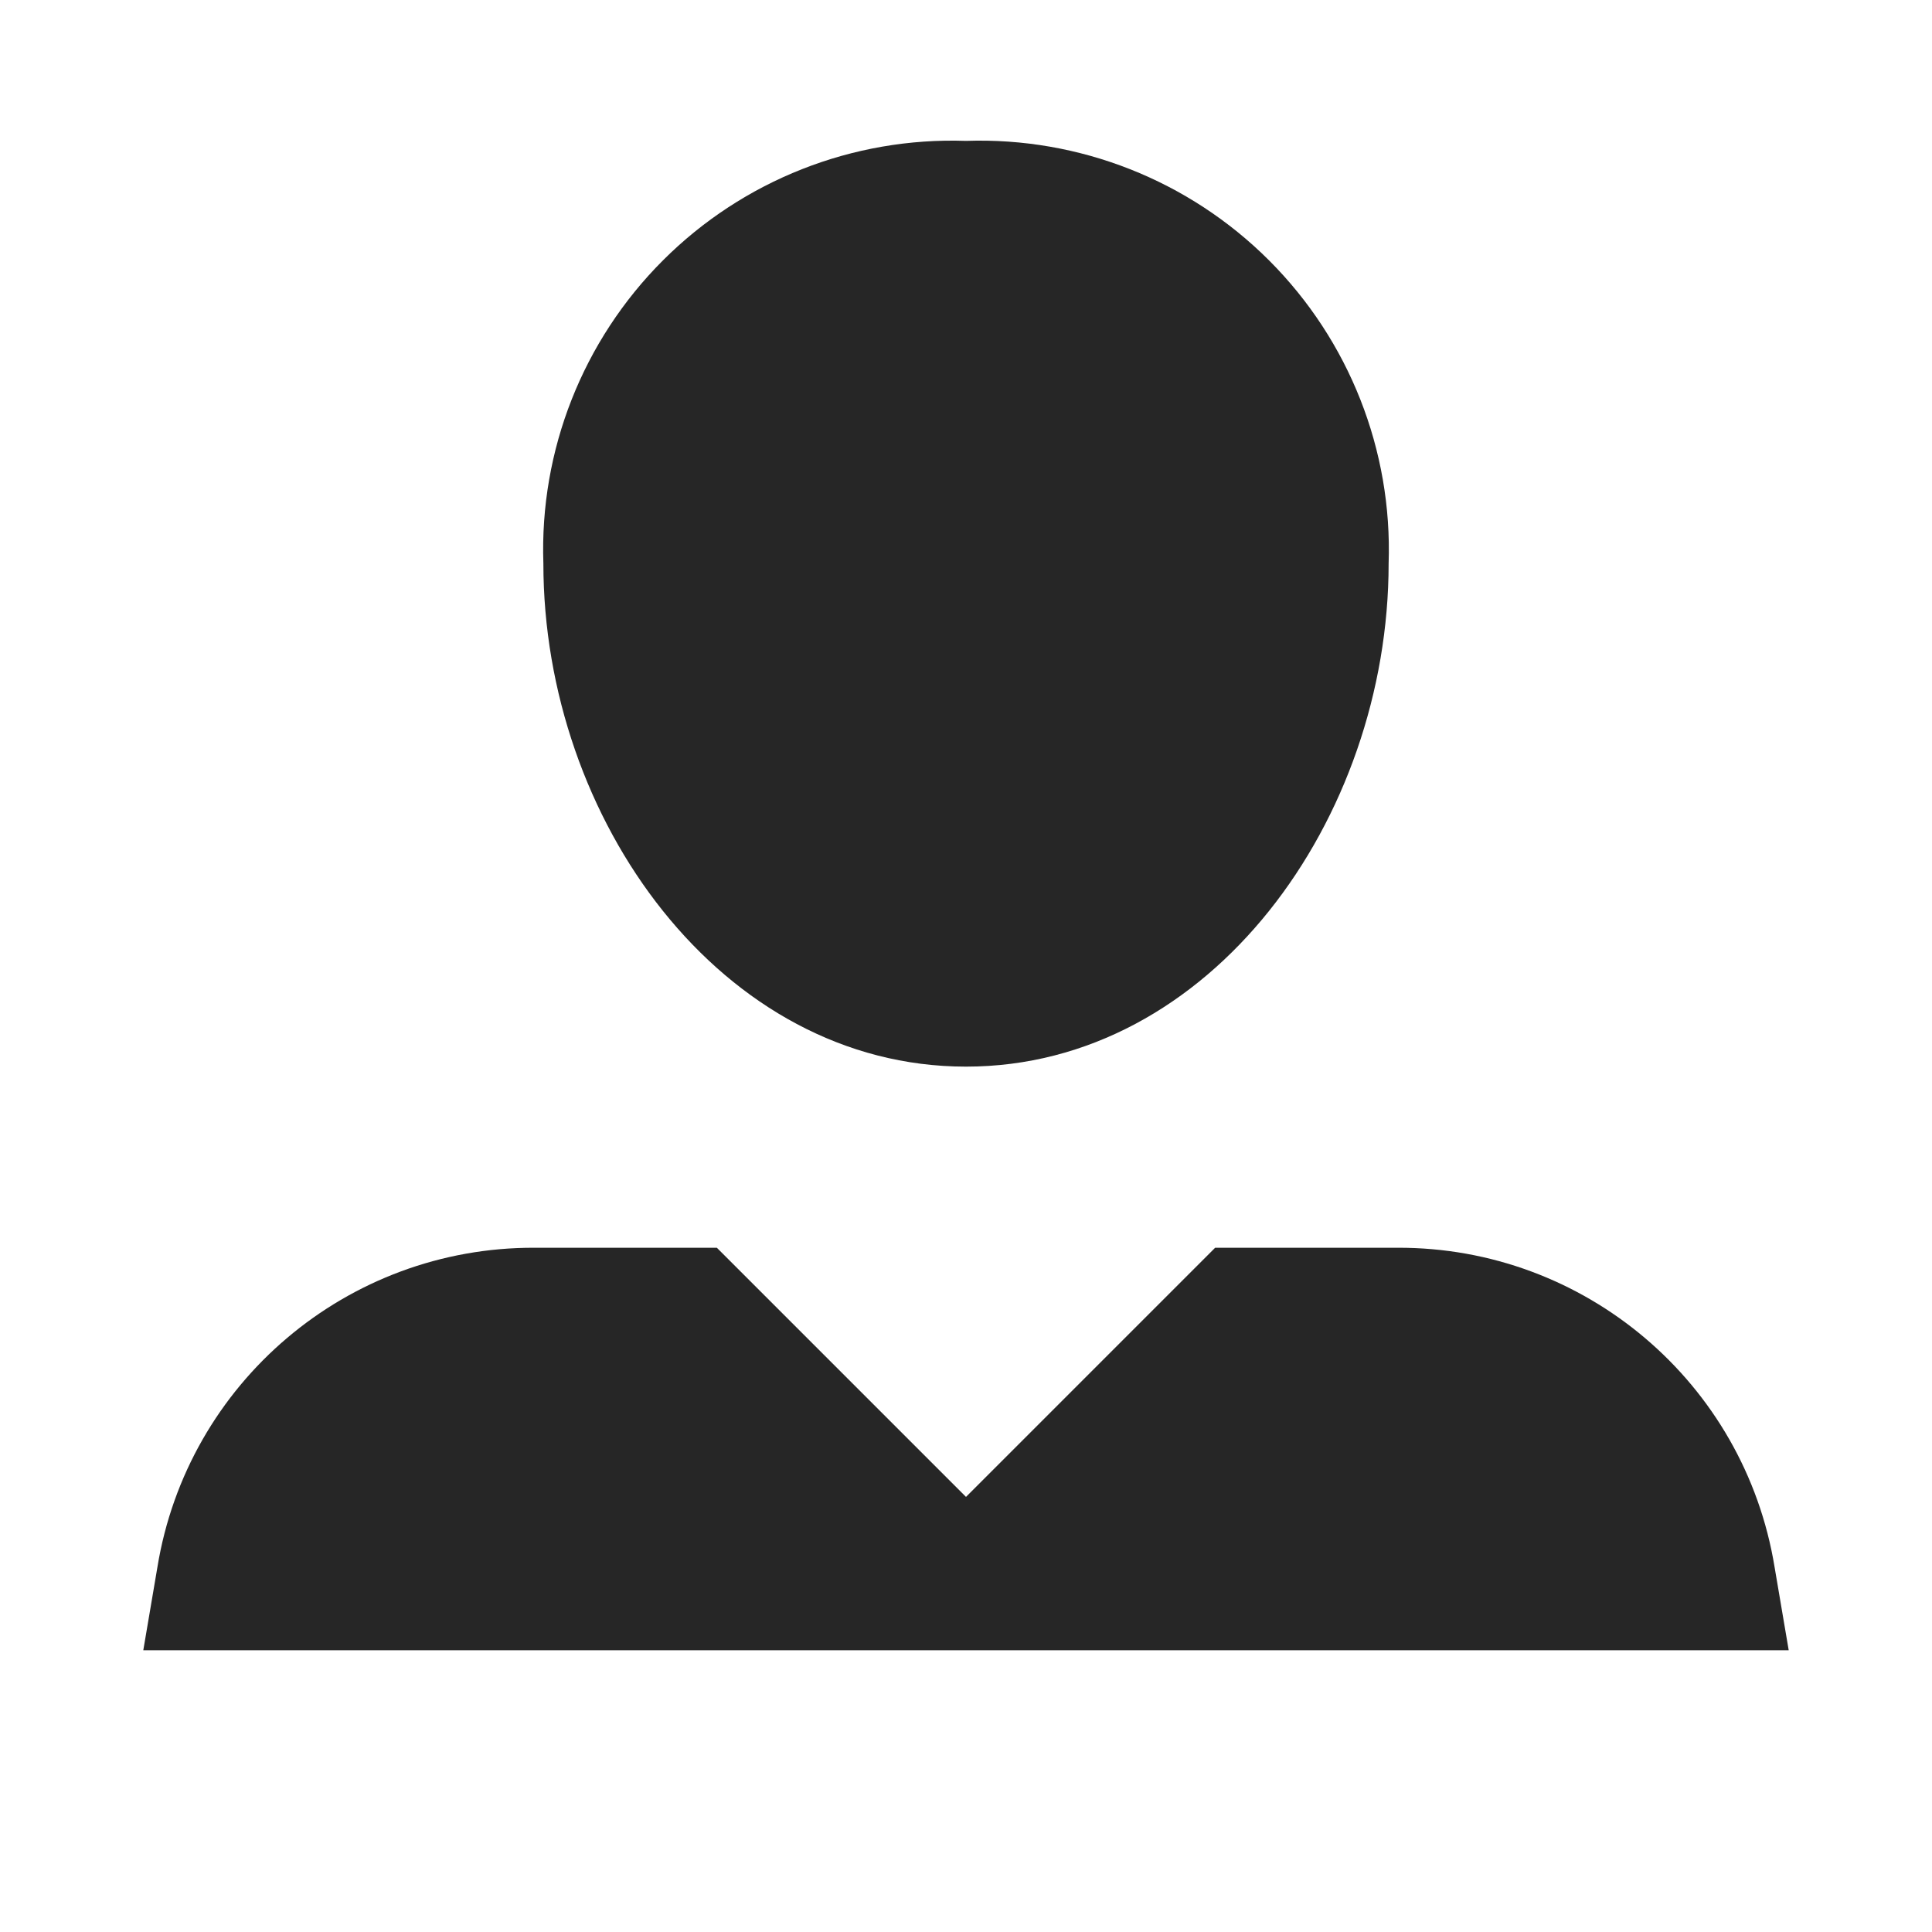
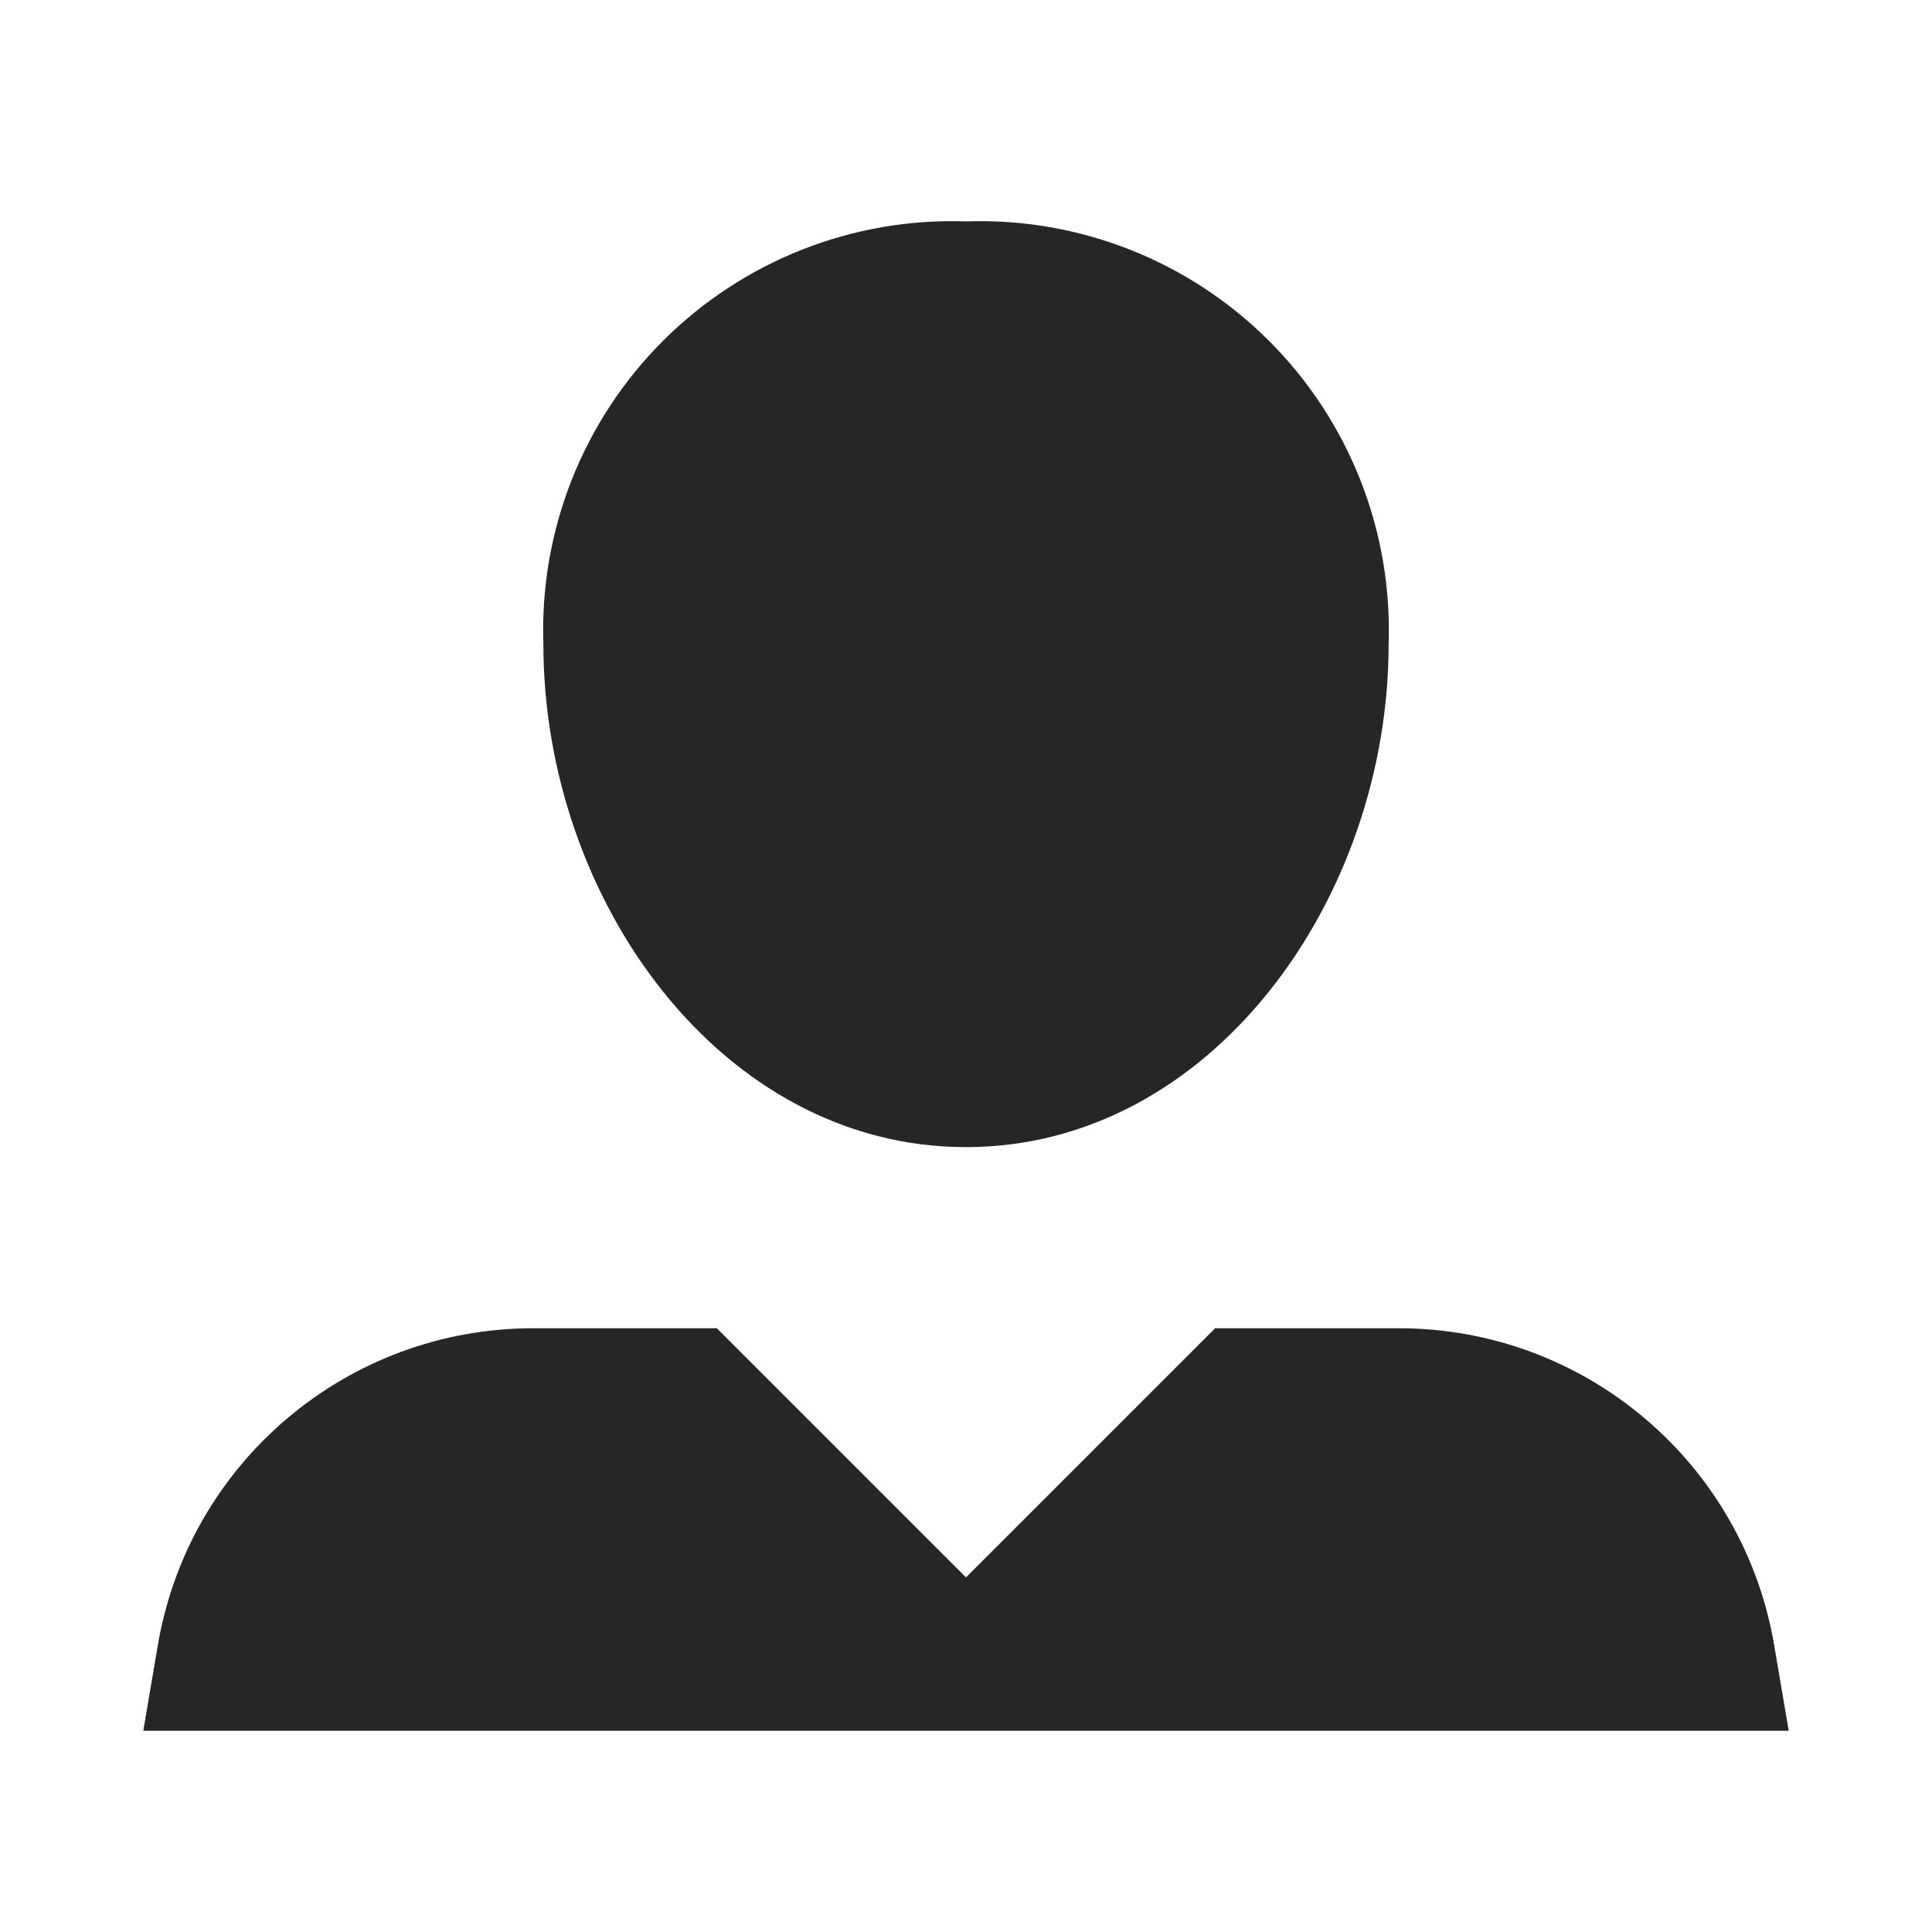
<svg xmlns="http://www.w3.org/2000/svg" width="24" height="24">
-   <path fill="#262626" fill-rule="evenodd" d="M8.905 15.5L12 18.595l3.095-3.095h2.265a4.73 4.73 0 014.685 3.97l.175 1.03H1.78l.175-1.03A4.73 4.73 0 016.64 15.5h2.265zM12 1.75A5.08 5.08 0 0117.25 7c0 3.175-2.21 6.25-5.25 6.25S6.75 10.175 6.75 7A5.08 5.08 0 0112 1.75z" />
+   <path fill="#262626" fill-rule="evenodd" d="M12,2.75 C10.593,2.702 9.23,3.24 8.235,4.235 C7.24,5.23 6.702,6.593 6.75,8 C6.75,11.175 8.96,14.25 12,14.25 C15.04,14.25 17.25,11.175 17.25,8 C17.298,6.593 16.76,5.23 15.765,4.235 C14.77,3.24 13.407,2.702 12,2.75 L12,2.75 Z M8.905,16.5 C8.905,16.5 6.64,16.5 6.64,16.5 C4.315,16.492 2.329,18.175 1.955,20.47 C1.955,20.47 1.78,21.5 1.78,21.5 C1.78,21.5 22.22,21.5 22.22,21.5 C22.22,21.5 22.045,20.47 22.045,20.47 C21.671,18.175 19.685,16.492 17.36,16.5 C17.36,16.5 15.095,16.5 15.095,16.5 C15.095,16.5 12,19.595 12,19.595 C12,19.595 8.905,16.5 8.905,16.5 L8.905,16.5 Z" />
</svg>
